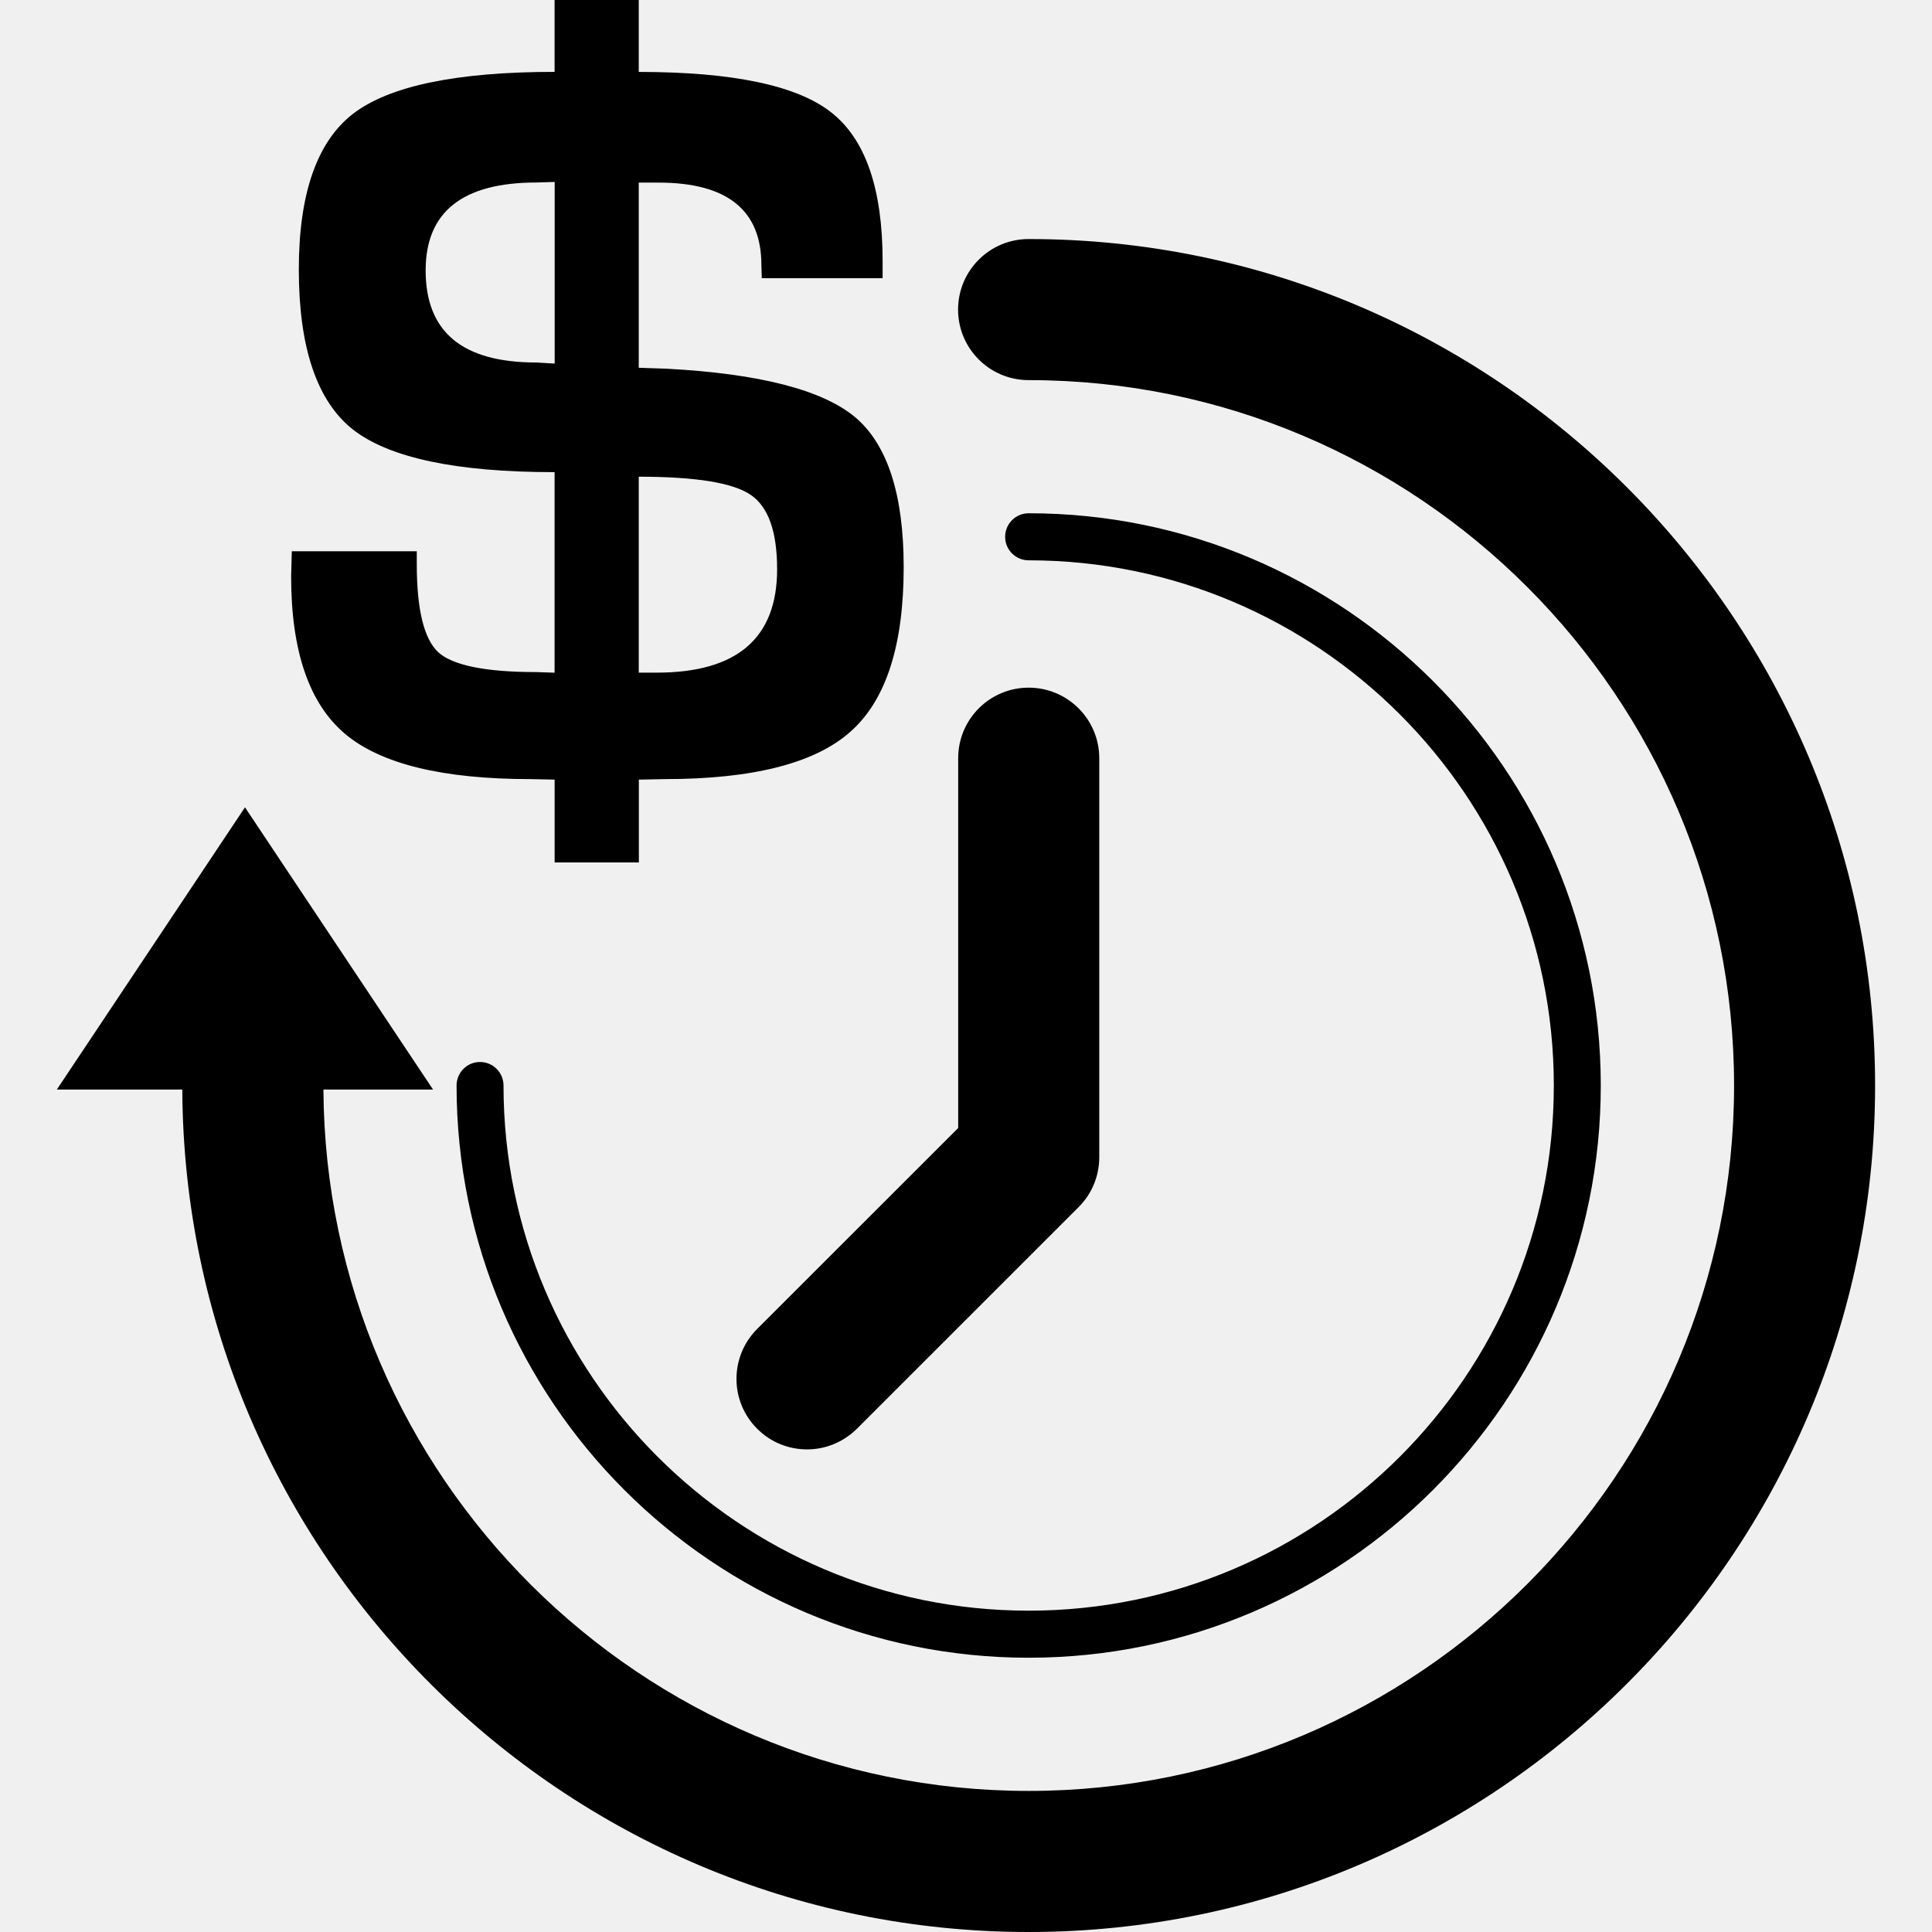
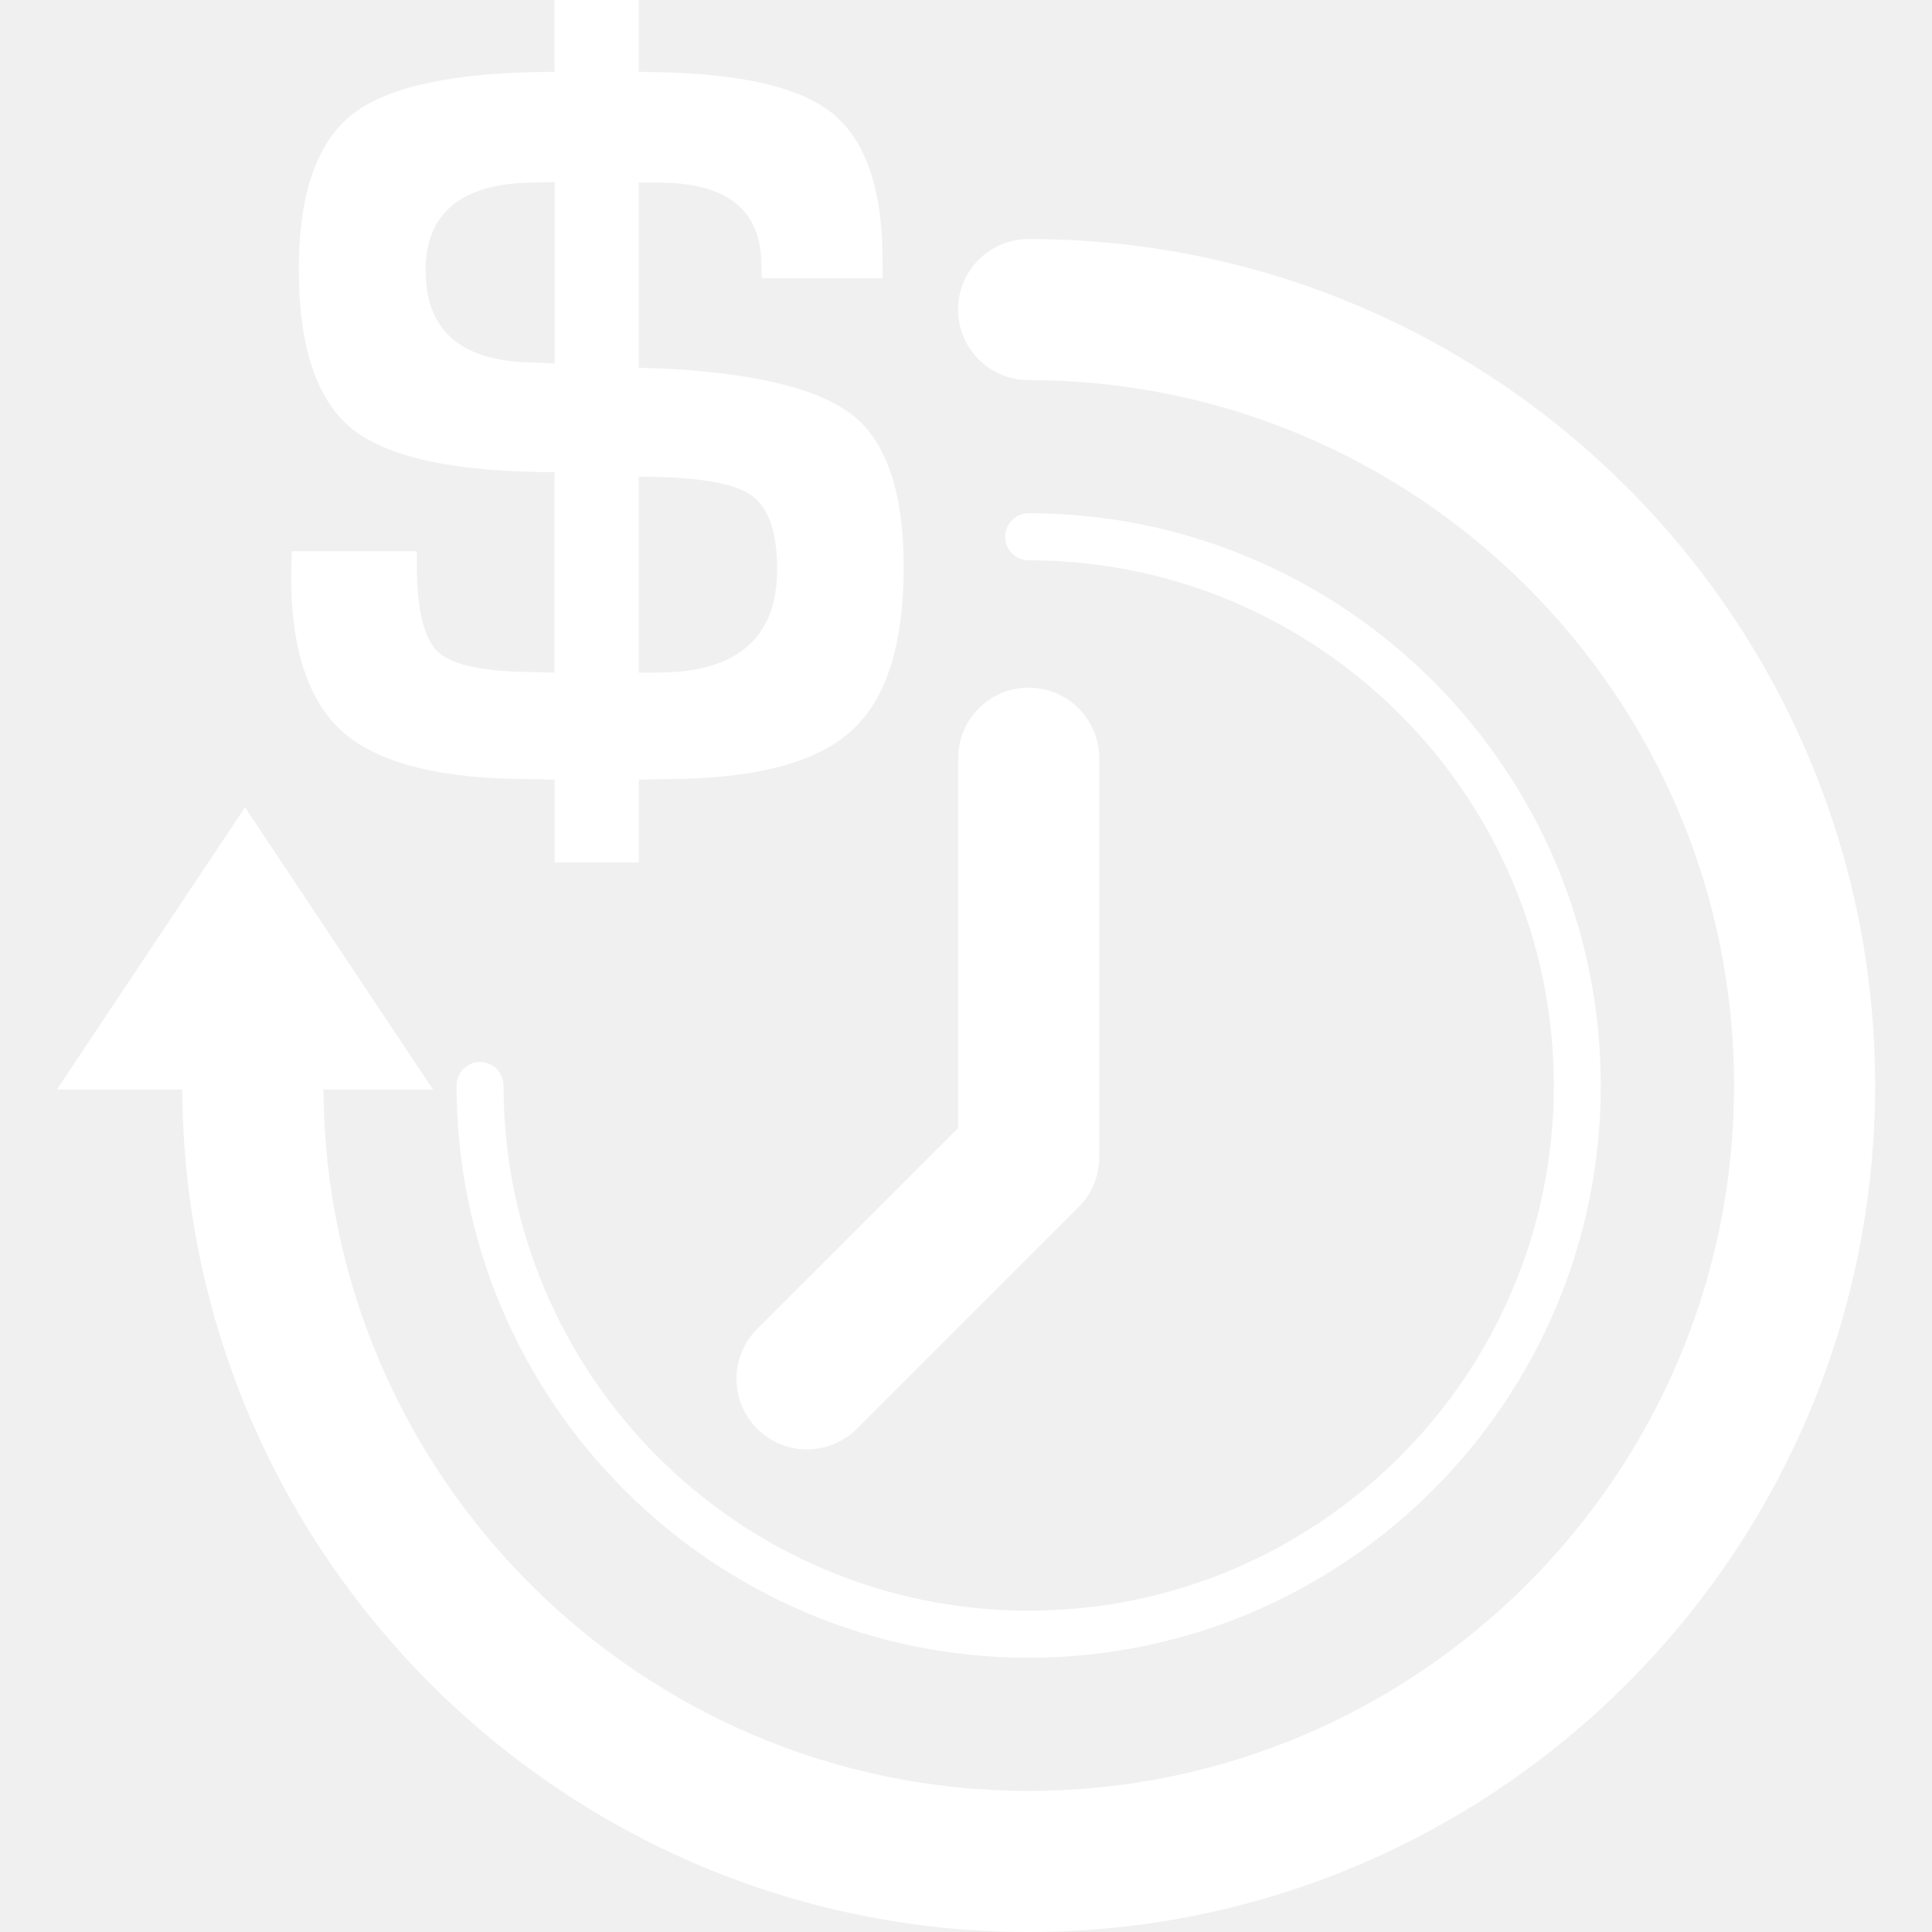
- <svg xmlns="http://www.w3.org/2000/svg" fill="#000000" version="1.1" id="Capa_1" width="800px" height="800px" viewBox="0 0 37.687 37.687" xml:space="preserve">
+ <svg xmlns="http://www.w3.org/2000/svg" fill="#FFFFFF" version="1.1" id="Capa_1" width="800px" height="800px" viewBox="0 0 37.687 37.687" xml:space="preserve">
  <g>
    <path d="M36.577,21.175c0,9.104-7.407,16.512-16.512,16.512c-9.078,0-16.466-7.364-16.509-16.434H1.109l3.67-5.505l3.668,5.505   H6.309c0.043,7.551,6.195,13.682,13.757,13.682c7.586,0,13.76-6.172,13.76-13.76s-6.174-13.76-13.76-13.76   c-0.762,0-1.377-0.616-1.377-1.376c0-0.76,0.615-1.376,1.377-1.376C29.17,4.662,36.577,12.071,36.577,21.175z M20.066,31.419   c-5.647,0-10.244-4.597-10.244-10.244c0-0.254-0.205-0.459-0.459-0.459c-0.252,0-0.457,0.205-0.457,0.459   c0,6.153,5.006,11.162,11.16,11.162s11.16-5.009,11.16-11.162c0-6.155-5.006-11.163-11.16-11.163c-0.254,0-0.459,0.206-0.459,0.459   c0,0.254,0.205,0.459,0.459,0.459c5.648,0,10.244,4.596,10.244,10.245C30.311,26.824,25.715,31.419,20.066,31.419z M14.769,27.869   c0.27,0.271,0.621,0.404,0.975,0.404c0.353,0,0.703-0.137,0.973-0.404l4.322-4.321c0.26-0.258,0.404-0.608,0.404-0.974V14.79   c0-0.76-0.617-1.376-1.377-1.376s-1.375,0.616-1.375,1.376v7.214l-3.922,3.92C14.232,26.462,14.232,27.333,14.769,27.869z    M16.681,8.138c0.63,0.532,0.947,1.508,0.947,2.924c0,1.526-0.344,2.597-1.039,3.211c-0.688,0.614-1.898,0.925-3.625,0.925   l-0.502,0.01v1.615h-1.643v-1.615l-0.465-0.01c-1.719,0-2.928-0.296-3.626-0.885c-0.696-0.589-1.049-1.611-1.049-3.068l0.013-0.492   H8.13v0.253c0,0.887,0.141,1.46,0.421,1.719c0.284,0.255,0.924,0.385,1.906,0.385l0.361,0.012V9.21   c-1.922,0-3.231-0.28-3.938-0.835C6.183,7.822,5.829,6.781,5.829,5.256c0-1.479,0.354-2.491,1.057-3.036   c0.707-0.543,2.016-0.818,3.932-0.818V0h1.642v1.403c1.825,0,3.077,0.261,3.745,0.782c0.676,0.524,1.012,1.493,1.012,2.912v0.33   H14.86l-0.008-0.26c0-1.071-0.671-1.605-2.007-1.605H12.46v3.612l0.542,0.018C14.818,7.289,16.044,7.606,16.681,8.138z    M10.822,3.549L10.468,3.56c-1.444,0-2.165,0.571-2.165,1.715c0,1.199,0.715,1.796,2.157,1.796c0.015,0,0.132,0.009,0.36,0.021   V3.549H10.822z M15.159,11.105c0-0.738-0.172-1.222-0.521-1.456c-0.348-0.233-1.073-0.35-2.178-0.35v3.822h0.354   C14.377,13.12,15.159,12.448,15.159,11.105z" />
  </g>
</svg>
